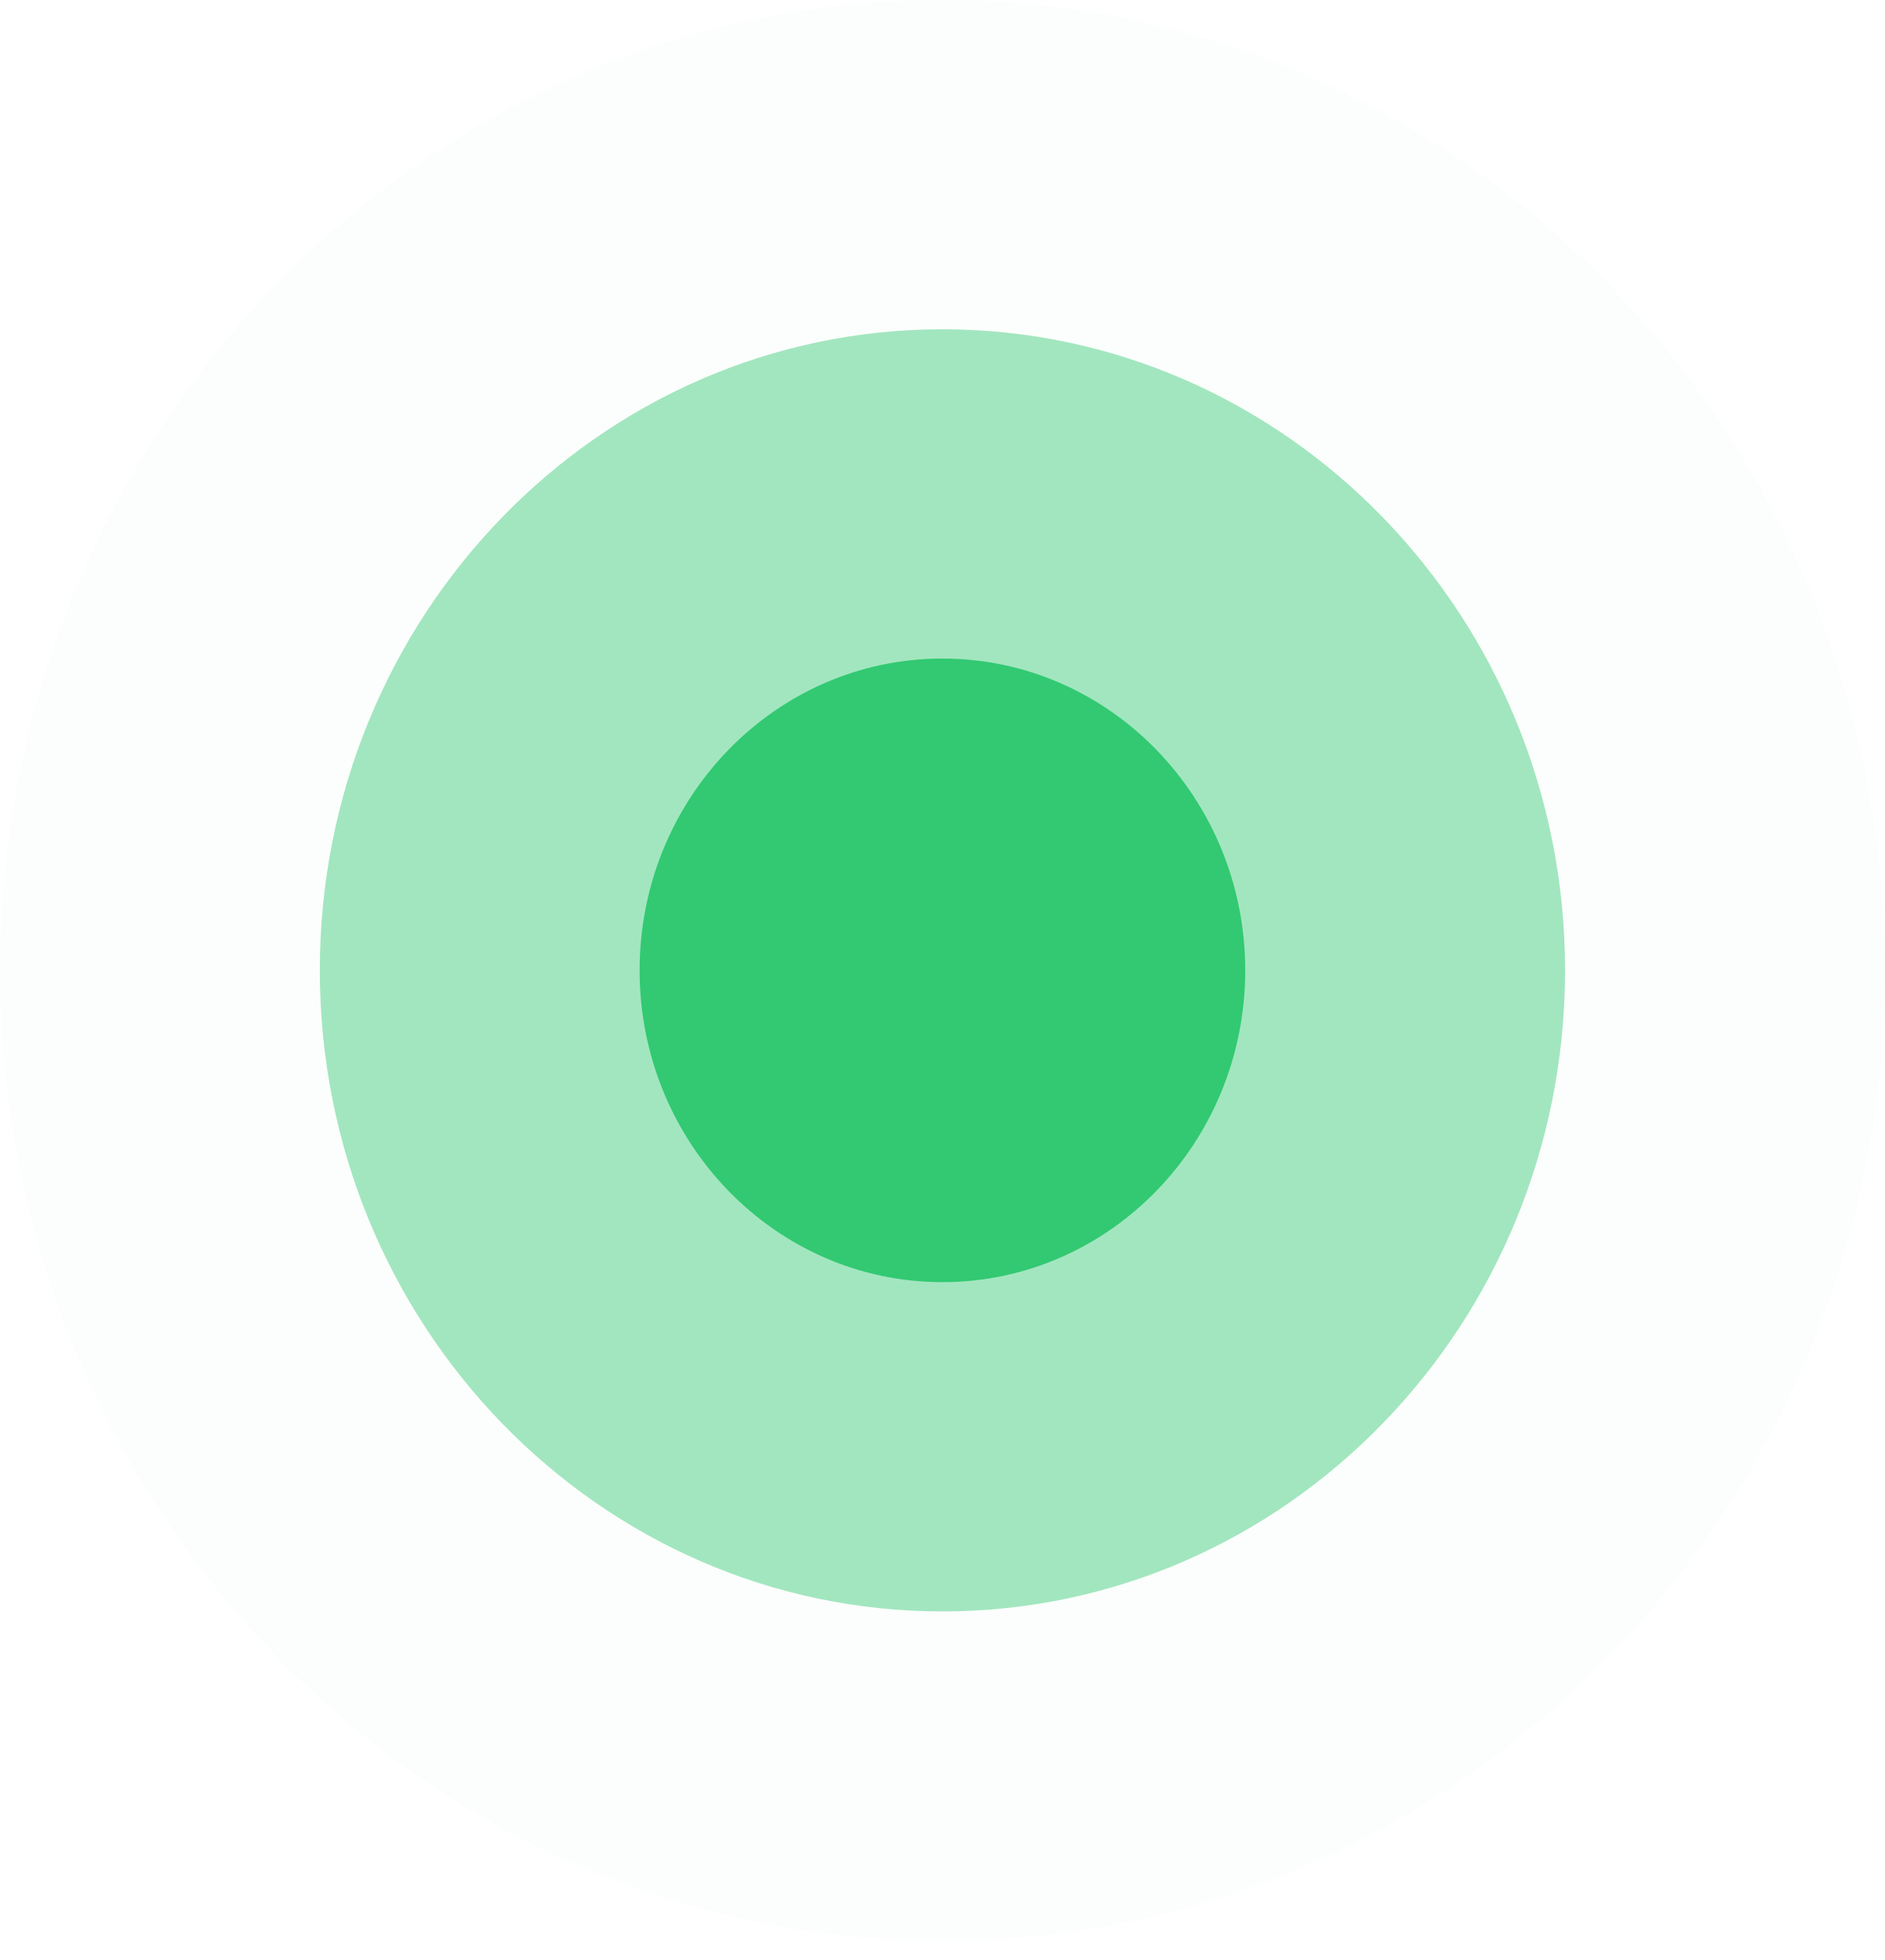
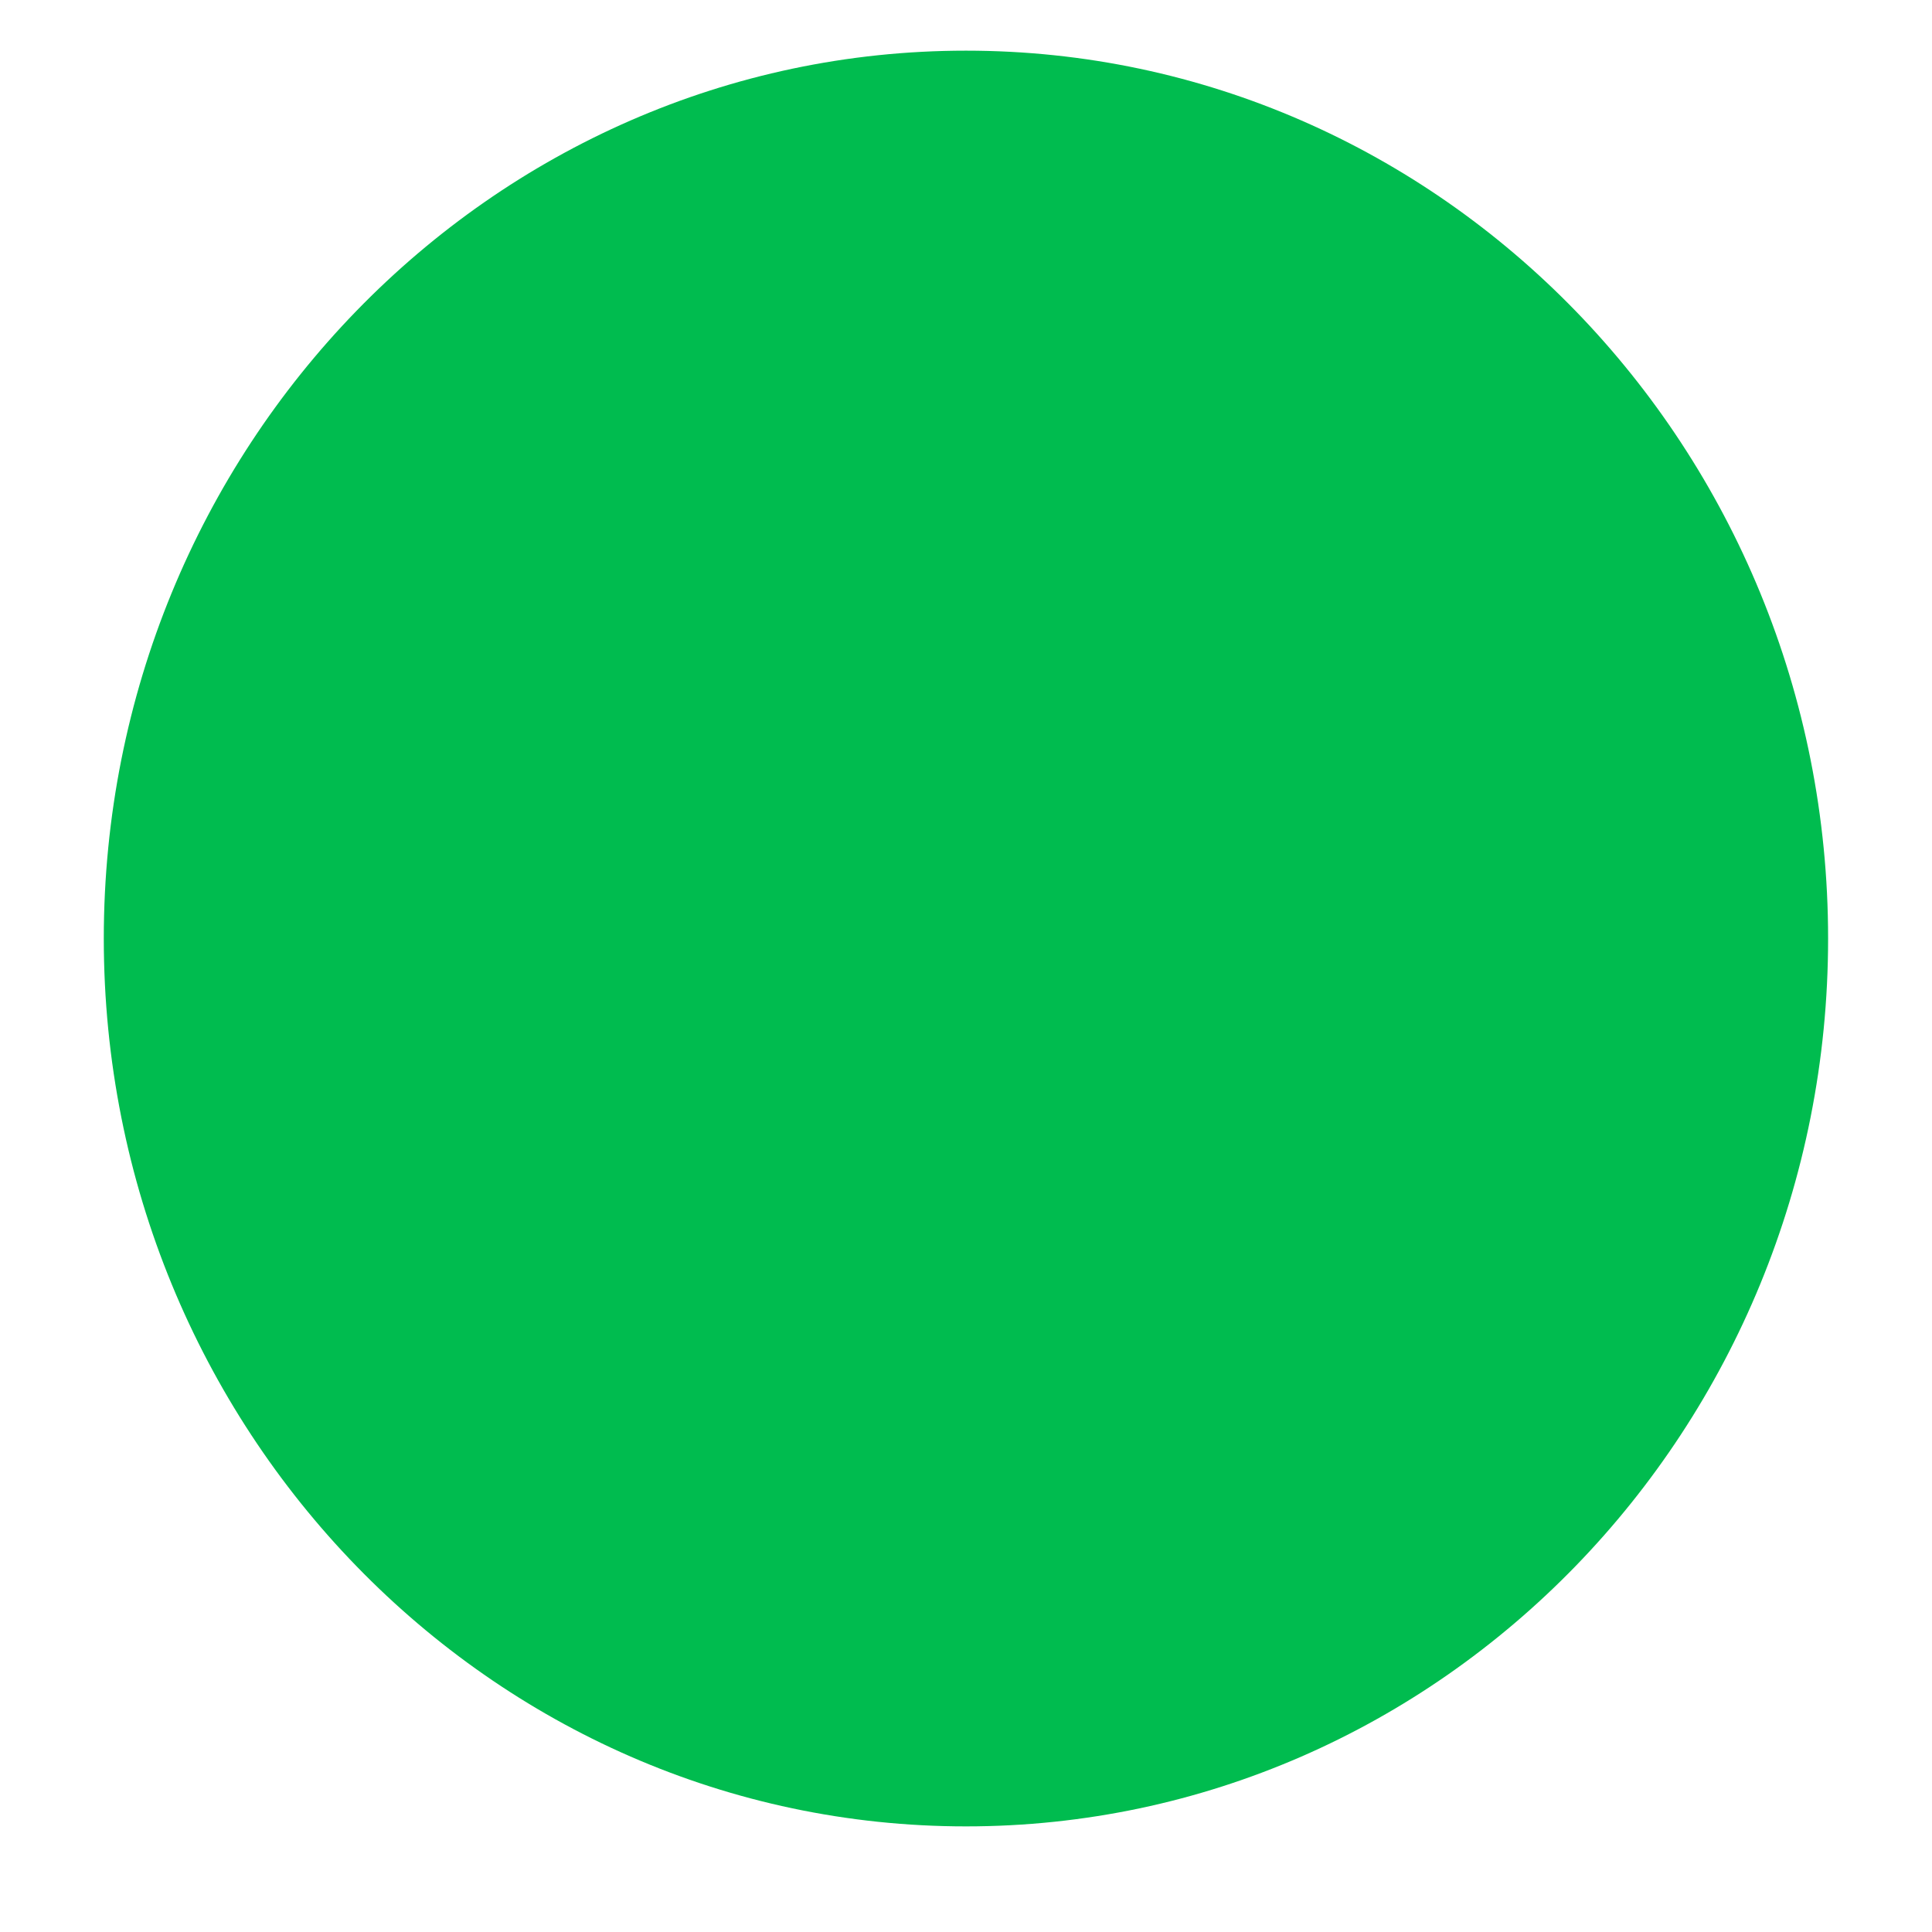
- <svg xmlns="http://www.w3.org/2000/svg" width="50" height="52" viewBox="0 0 50 52" fill="none">
-   <g opacity="0.017">
-     <path d="M25 0C38.797 0 50 11.536 50 25.744C50 39.952 38.797 51.488 25 51.488C11.203 51.488 0 39.952 0 25.744C0 11.536 11.203 0 25 0Z" fill="#00BC4F" />
-   </g>
-   <g opacity="0.354">
-     <path d="M25 8.736C34.115 8.736 41.516 16.357 41.516 25.744C41.516 35.131 34.115 42.752 25 42.752C15.885 42.752 8.484 35.131 8.484 25.744C8.484 16.357 15.885 8.736 25 8.736Z" fill="#00BC4F" />
-   </g>
-   <g opacity="0.691">
-     <path d="M25 17.472C29.433 17.472 33.032 21.179 33.032 25.744C33.032 30.309 29.433 34.016 25 34.016C20.567 34.016 16.967 30.309 16.967 25.744C16.967 21.179 20.567 17.472 25 17.472Z" fill="#00BC4F" />
-   </g>
+ <svg xmlns="http://www.w3.org/2000/svg" width="18" height="18" viewBox="0 0 18 18" fill="none">
+   <path d="M9 0.472C13.433 0.472 17.032 4.179 17.032 8.744C17.032 13.309 13.433 17.016 9 17.016C4.567 17.016 0.967 13.309 0.967 8.744C0.967 4.179 4.567 0.472 9 0.472Z" fill="#00BC4F" />
</svg>
